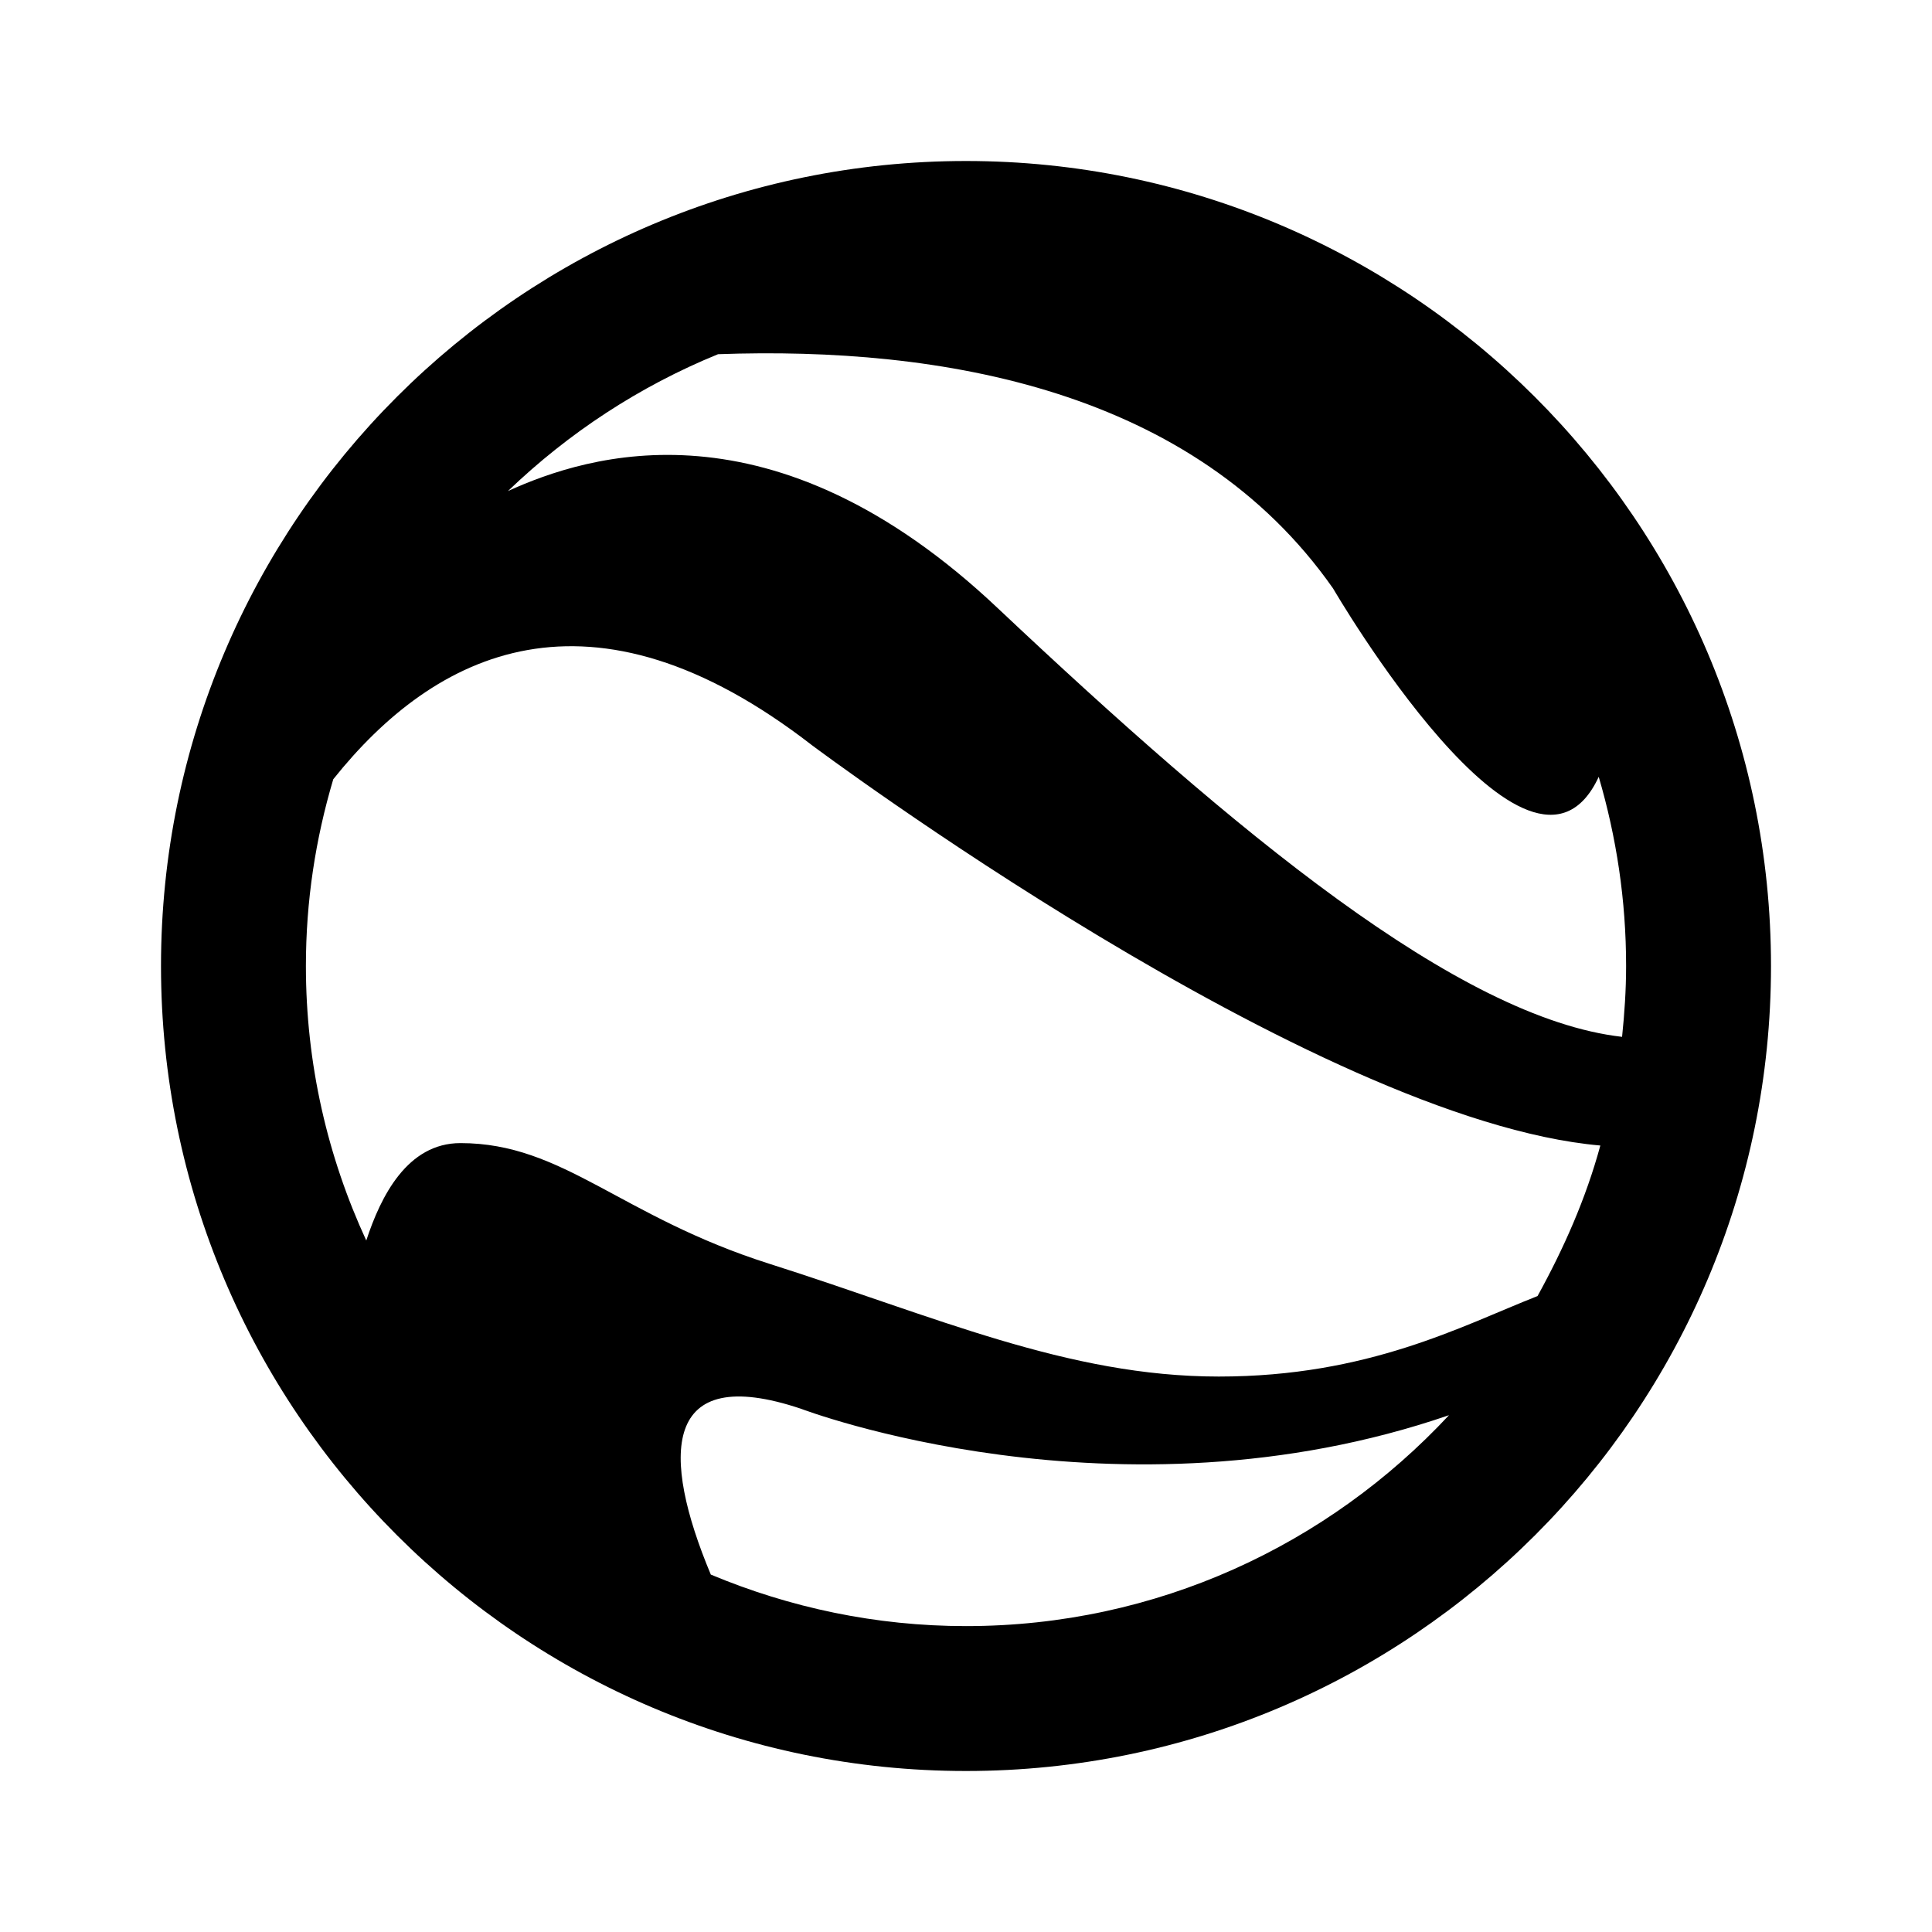
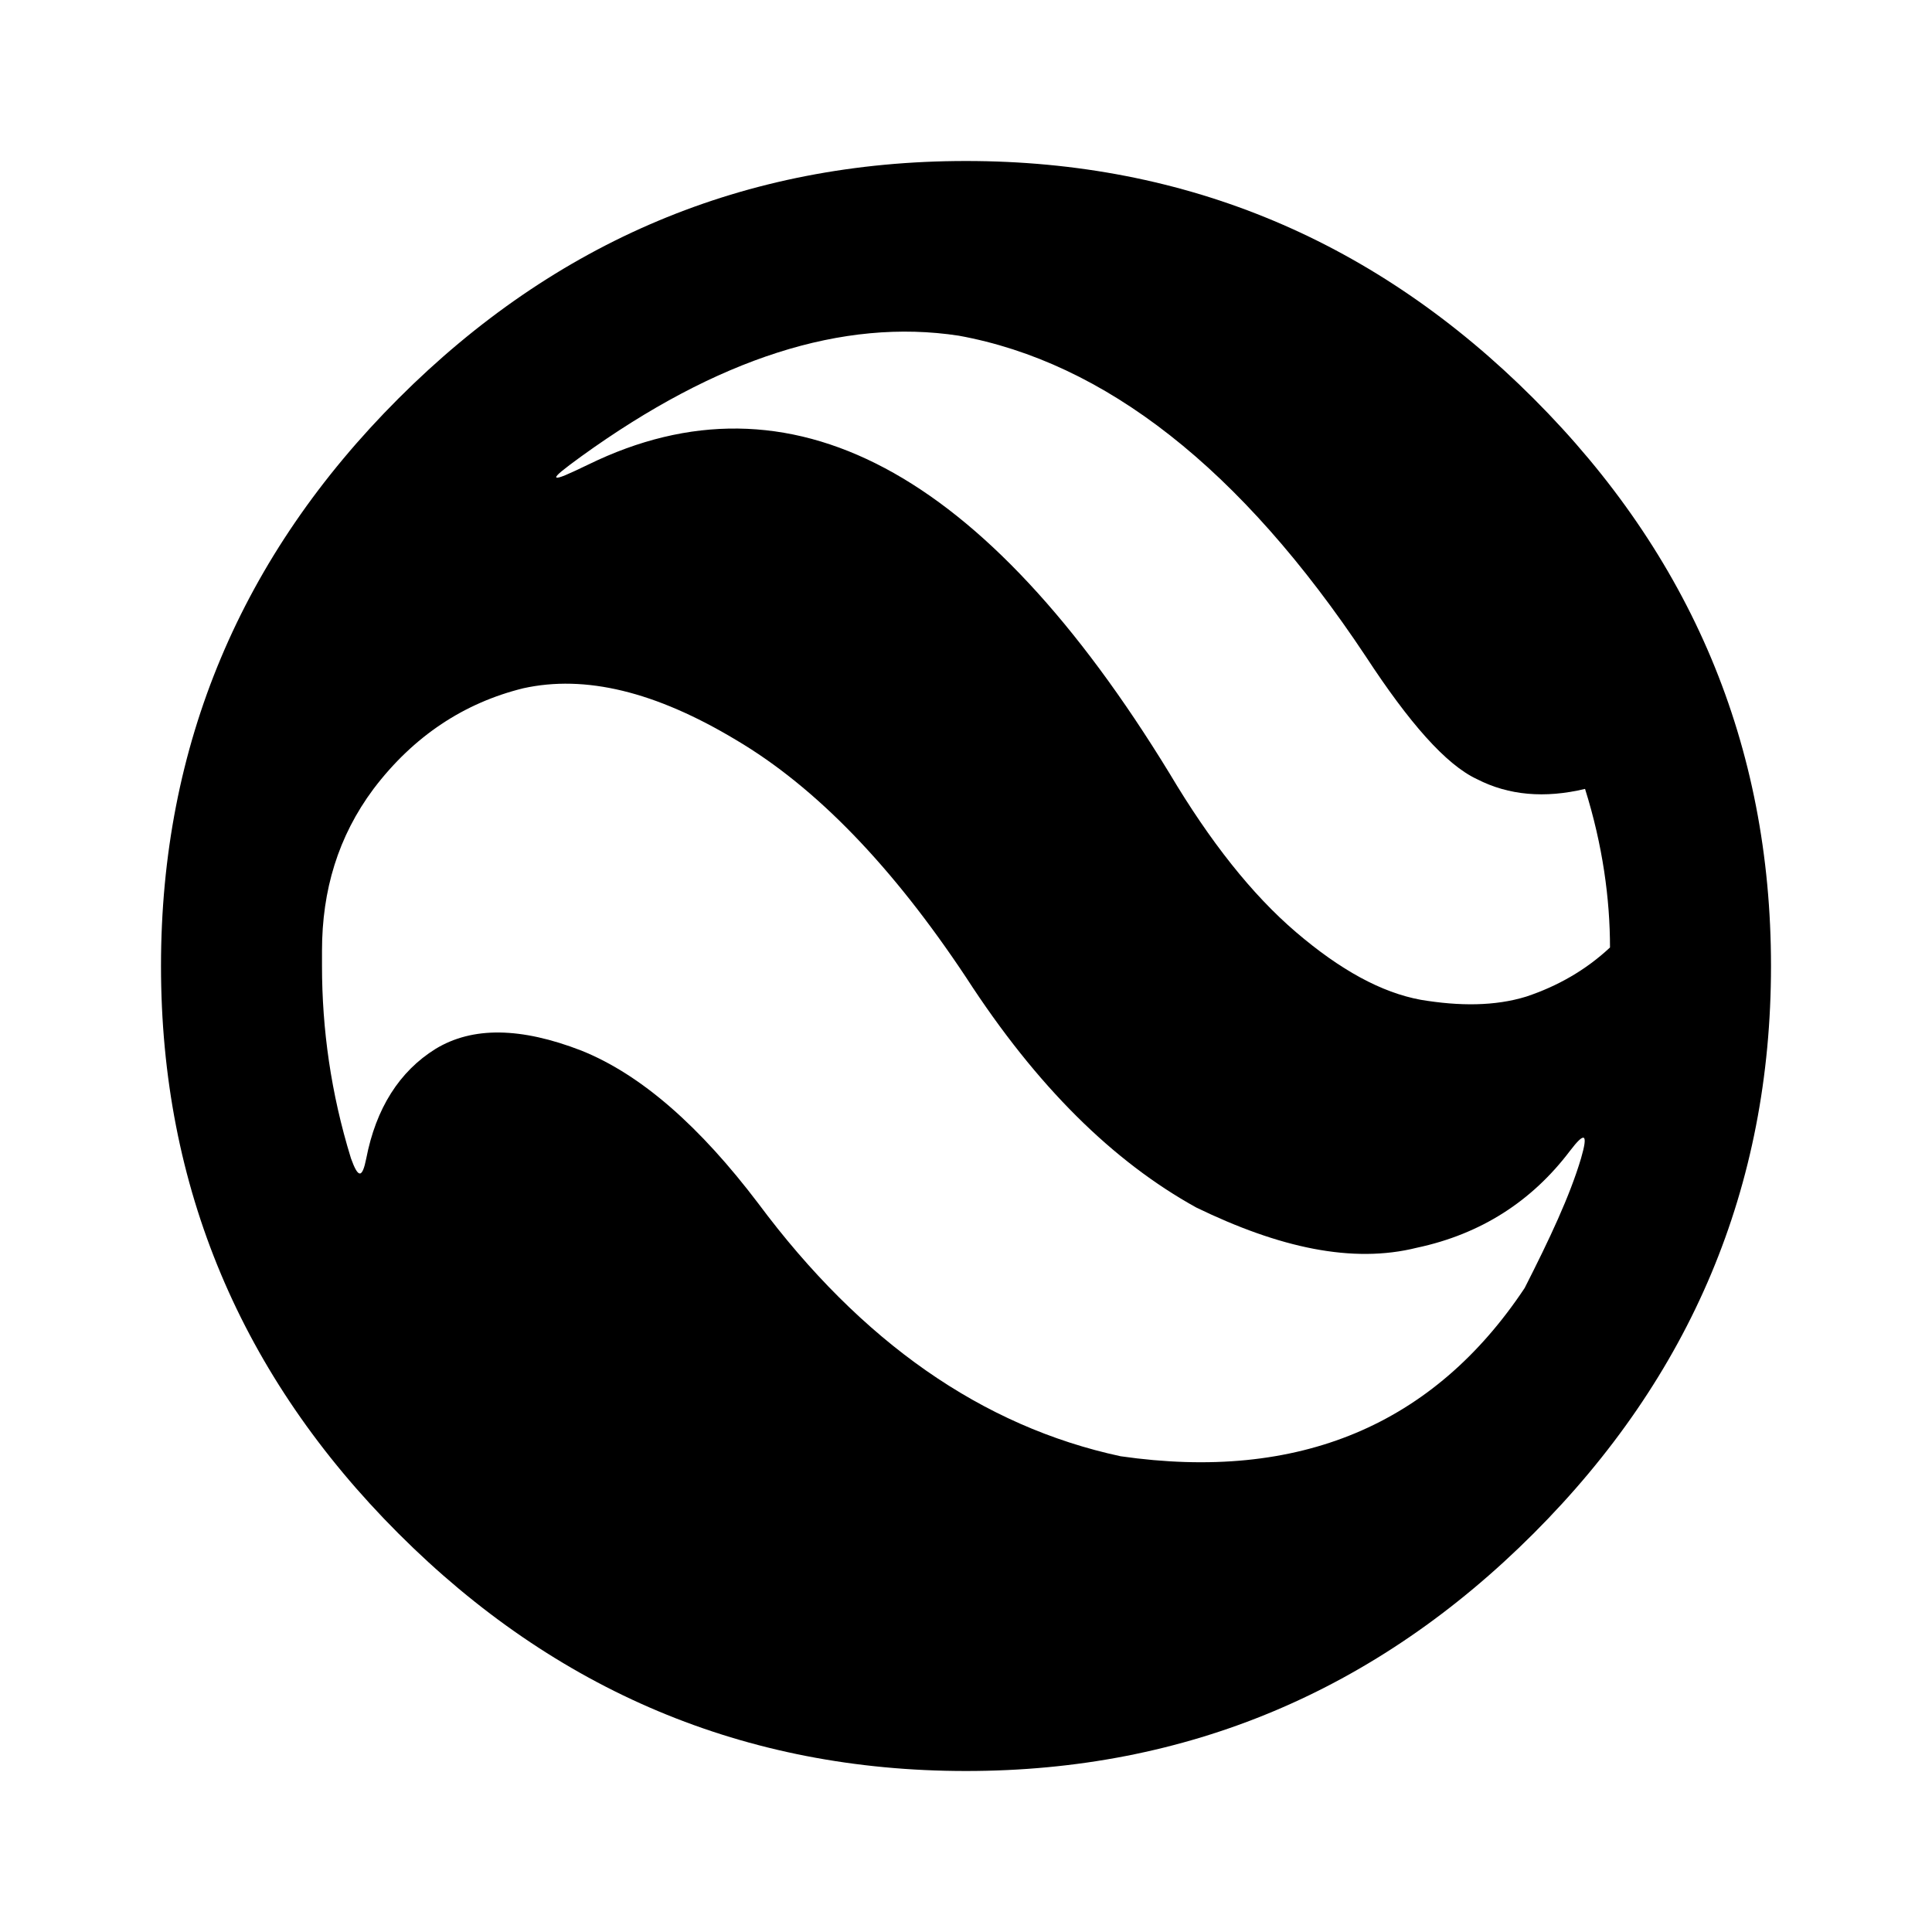
<svg xmlns="http://www.w3.org/2000/svg" version="1.1" width="24" height="24" viewBox="0 0 24 24">
-   <path d="M12.4,7.56C9.6,4.91 7.3,5.65 6.31,6.1C7.06,5.38 7.94,4.8 8.92,4.4C11.7,4.3 14.83,4.84 16.56,7.31C16.56,7.31 19,11.5 19.86,9.65C20.08,10.4 20.2,11.18 20.2,12C20.2,12.3 20.18,12.59 20.15,12.88C18.12,12.65 15.33,10.32 12.4,7.56M19.1,16.1C18.16,16.47 17,17.1 15.14,17.1C13.26,17.1 11.61,16.35 9.56,15.7C7.7,15.11 7,14.2 5.72,14.2C5.06,14.2 4.73,14.86 4.55,15.41C4.07,14.37 3.8,13.22 3.8,12C3.8,11.19 3.92,10.42 4.14,9.68C5.4,8.1 7.33,7.12 10.09,9.26C10.09,9.26 16.32,13.92 19.88,14.23C19.7,14.89 19.43,15.5 19.1,16.1M12,20.2C10.88,20.2 9.81,19.97 8.83,19.56C8.21,18.08 8.22,16.92 9.95,17.5C9.95,17.5 13.87,19 18,17.58C16.5,19.19 14.37,20.2 12,20.2M12,2C6.48,2 2,6.48 2,12C2,17.52 6.48,22 12,22C17.52,22 22,17.52 22,12C22,6.47 17.5,2 12,2Z" />
+   <path d="M12,12.14C11.09,10.77 10.14,9.78 9.14,9.19C8.14,8.59 7.27,8.38 6.5,8.55C5.77,8.73 5.14,9.14 4.64,9.8C4.2,10.39 4,11.06 4,11.81V12C4,12.78 4.11,13.58 4.36,14.39C4.45,14.64 4.5,14.64 4.55,14.39C4.67,13.77 4.96,13.31 5.41,13.03C5.87,12.75 6.47,12.76 7.22,13.05C7.97,13.35 8.7,14 9.42,14.95C10.7,16.67 12.2,17.72 13.92,18.09C16.14,18.41 17.81,17.7 18.94,16C19.25,15.39 19.5,14.86 19.64,14.39C19.73,14.08 19.69,14.05 19.5,14.3C19.03,14.92 18.4,15.33 17.6,15.5C16.8,15.7 15.89,15.5 14.86,15C13.83,14.43 12.88,13.5 12,12.14M16.97,8.16C15.41,5.81 13.72,4.5 11.91,4.17C10.47,3.95 8.91,4.45 7.22,5.67C7,5.83 6.9,5.91 6.91,5.93C6.93,5.95 7.06,5.89 7.31,5.77C9.81,4.55 12.22,5.83 14.53,9.61C15.03,10.45 15.55,11.11 16.1,11.58C16.65,12.05 17.16,12.33 17.65,12.42C18.13,12.5 18.57,12.5 18.96,12.38C19.35,12.25 19.7,12.05 20,11.77C20,11.17 19.91,10.5 19.69,9.8C19.19,9.92 18.74,9.88 18.35,9.68C17.96,9.5 17.5,8.97 16.97,8.16M12,2C14.75,2 17.1,3 19.05,4.95C21,6.9 22,9.25 22,12C22,14.75 21,17.1 19.05,19.05C17.1,21 14.75,22 12,22C9.25,22 6.9,21 4.95,19.05C3,17.1 2,14.75 2,12C2,9.25 3,6.9 4.95,4.95C6.9,3 9.25,2 12,2Z" />
</svg>
